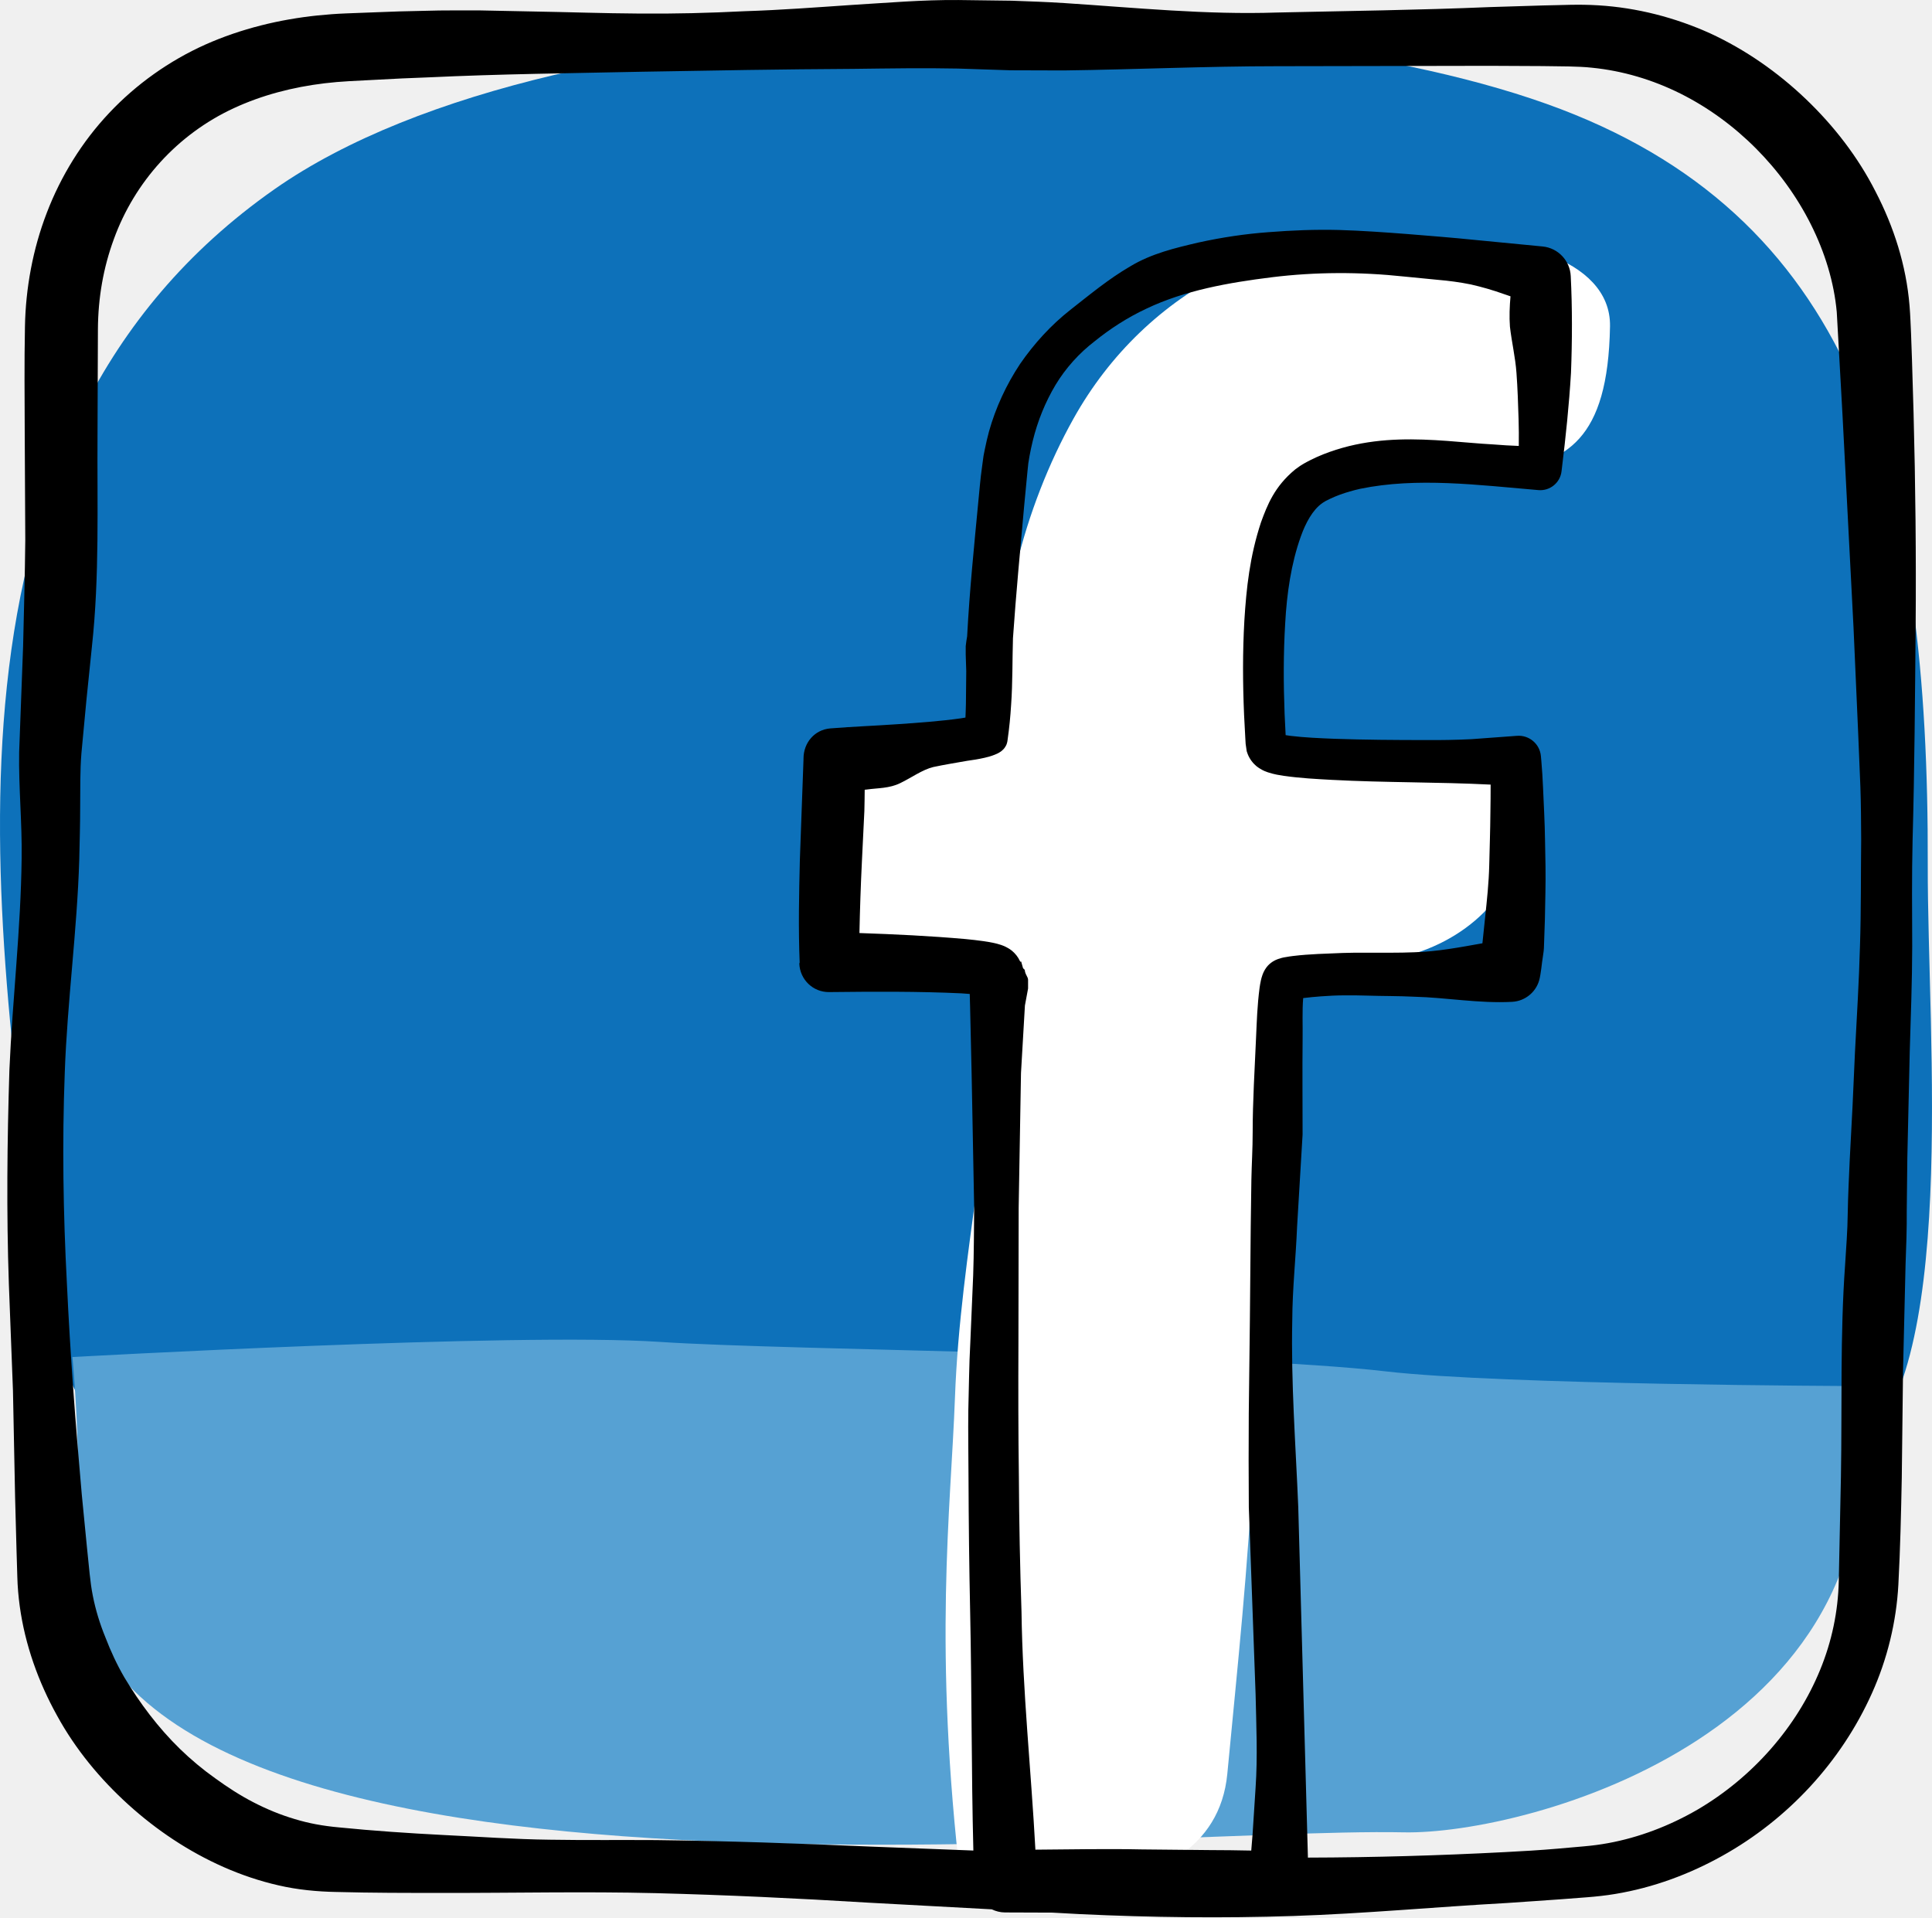
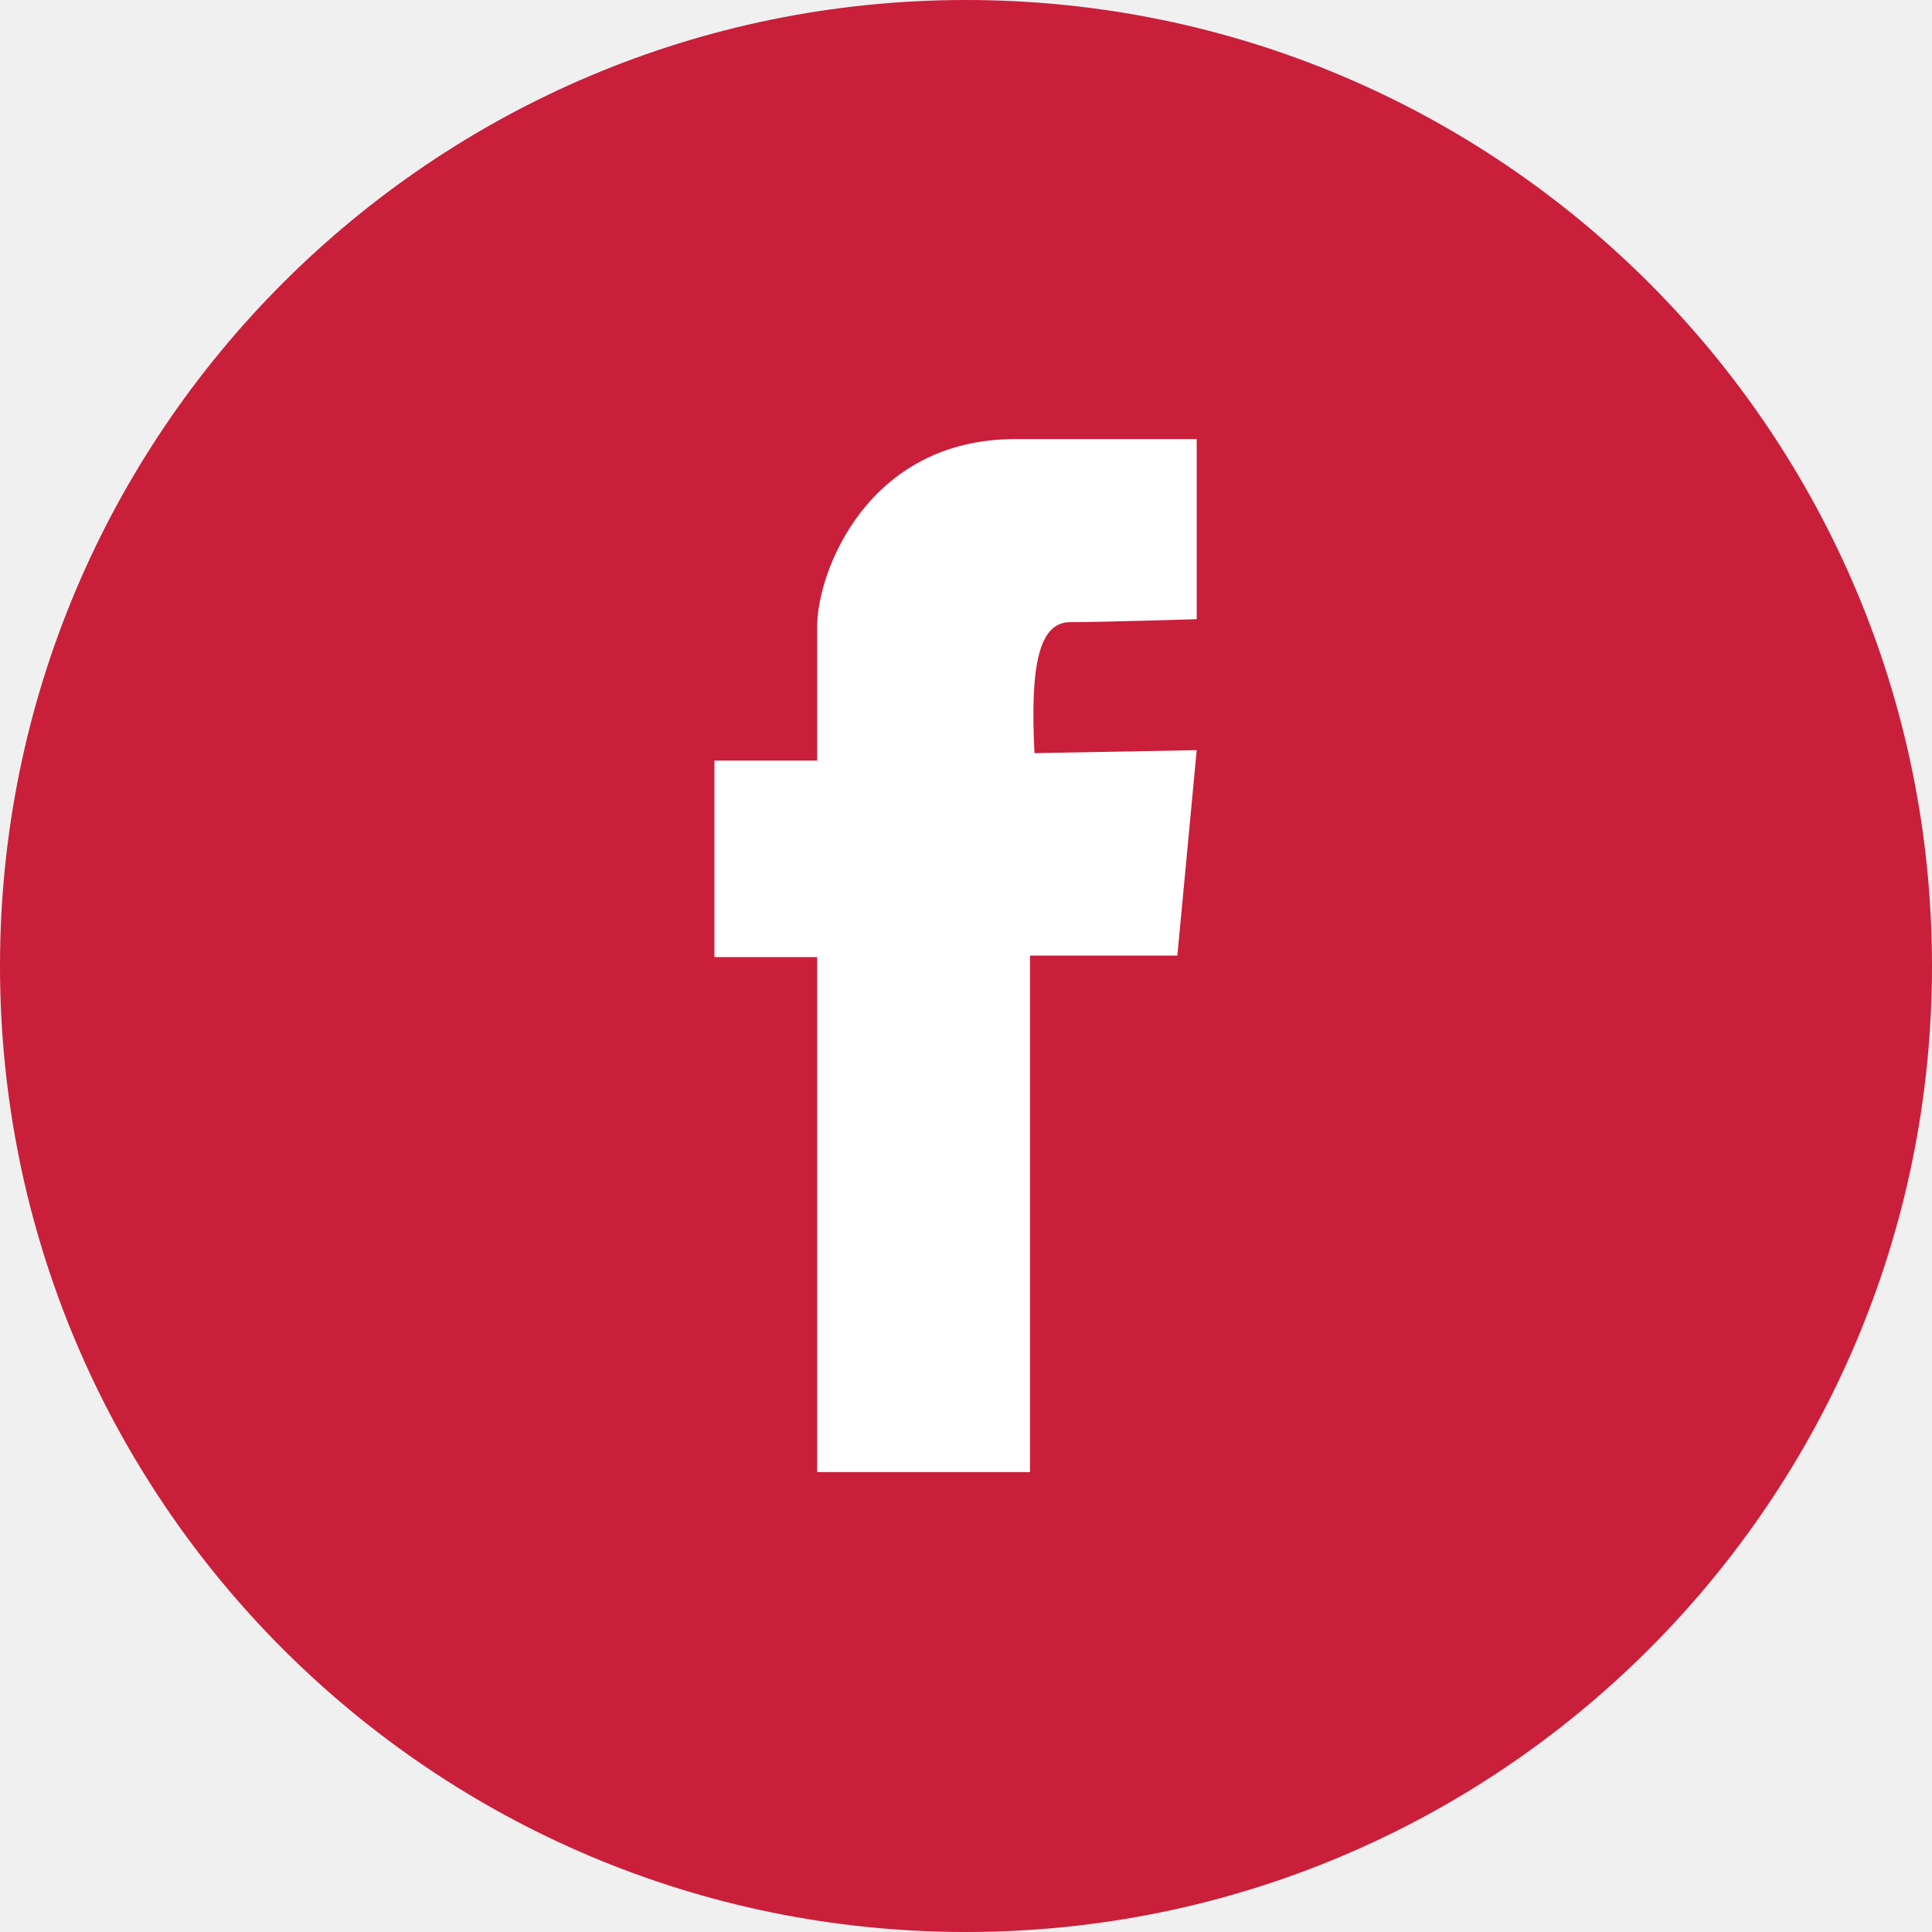
- <svg xmlns="http://www.w3.org/2000/svg" enable-background="new 0 0 154.83 153.658" height="153.658px" id="icons" version="1.1" viewBox="0 0 154.83 153.658" width="154.83px" xml:space="preserve">
-   <g>
-     <path d="M125.098,8.753C100.488-0.642,45.093-1.024,21.99,15.17C-6.225,34.95-0.727,72.525,3.291,102.256   c6.615,48.94,116.149,36.394,145.297,14.421c8.439-6.361,5.861-33.445,5.902-47.379C154.577,39.146,148.939,17.853,125.098,8.753z" fill="#0D71BA" />
-     <path d="M148.668,111.083c0,0-28.268-0.09-37.612-1.176c-12.596-1.464-47.782-1.668-58.177-2.362   C41.313,106.771,5.8,108.759,5.8,108.759s0.792,7.875,0.263,14.075c-2.844,33.327,84.423,23.553,106.431,24.016   C122.324,147.057,153.514,138.775,148.668,111.083z" fill="#56A1D3" />
-     <path d="M129.026,26.156c0.099-5.601-8.577-7.448-13.686-6.635c-2.369,0.377-5.103-0.209-7.506-0.199   c-3.285,0.015-6.507,0.917-9.429,2.368c-5.262,2.614-9.505,6.724-12.368,11.848c-4.013,7.18-6.307,16.184-5.934,24.965   C59.53,58.682,66.435,76.754,68.53,77.016c2.543,0.317,8.781,0.302,11.327,0.433c-0.012,11.776-2.895,22.825-3.327,34.567   c-0.329,8.946-1.769,19.99,0.507,39.191c0,0,20.156,3.156,21.32-9.051c0.84-8.808,1.668-16.531,2.102-25.422   c0.592-12.122,0.631-24.264,1.238-36.386c0.039-0.79,0.05-1.579,0.071-2.369c3.313-0.136,6.628-0.468,9.954-1.137   c12.007-2.417,15.142-17.161-1.051-17.321c-1.759-0.018-7.468-0.438-9.224-0.307c-0.092-3.998-0.099-7.996,0.186-11.995   c0.225-3.159,1.175-5.901,3.869-7.772c1.895-1.314,3.4-1.16,5.694-1.058c3.16,0.14,6.058-0.049,9.192-0.548   C125.511,37.027,128.865,35.349,129.026,26.156z" fill="#FFFFFF" />
-     <g>
-       <path d="M99.825,59.621v-0.002c-0.005-0.034-0.009-0.062-0.013-0.083C99.816,59.556,99.82,59.58,99.825,59.621z" />
-       <path d="M99.813,59.536C99.805,59.482,99.806,59.487,99.813,59.536L99.813,59.536z" />
-       <path d="M153.52,50.245c0.043-5.7-0.014-11.418-0.167-17.12l-0.127-4.274l-0.076-2.135c-0.036-0.717-0.051-1.388-0.122-2.238    c-0.268-3.234-1.266-6.313-2.71-9.101c-1.422-2.807-3.362-5.301-5.607-7.447c-2.247-2.144-4.825-3.945-7.646-5.251    c-2.832-1.28-5.891-2.065-8.976-2.252c-1.637-0.102-2.978-0.009-4.428,0.01l-4.273,0.131c-5.689,0.241-11.365,0.309-17.043,0.436    c-5.677,0.193-11.35-0.386-17.01-0.755c-1.416-0.092-2.831-0.14-4.245-0.192l-4.277-0.055c-2.902-0.024-5.737,0.227-8.584,0.397    c-2.843,0.192-5.68,0.409-8.521,0.498c-2.839,0.144-5.679,0.216-8.523,0.189c-2.844-0.017-5.691-0.119-8.537-0.167l-4.268-0.086    c-1.42,0.01-2.842-0.015-4.26,0.032c-1.419,0.026-2.837,0.064-4.252,0.128l-2.129,0.081c-0.763,0.029-1.526,0.087-2.289,0.164    c-3.051,0.319-6.115,1.053-8.997,2.336c-2.875,1.29-5.524,3.163-7.702,5.478c-2.182,2.313-3.873,5.061-4.997,7.993    C2.625,19.971,2.055,23.114,2,26.172c-0.059,2.924-0.026,5.739-0.018,8.59l0.044,8.516c-0.028,2.836-0.109,5.671-0.174,8.505    l-0.317,8.497c-0.048,2.832,0.241,5.671,0.199,8.504c-0.064,5.668-0.737,11.303-0.98,16.955C0.573,91.466,0.514,97.189,0.71,102.9    l0.329,8.556l0.171,8.546l0.115,4.267l0.064,2.131c0.019,0.741,0.088,1.559,0.193,2.325c0.428,3.11,1.497,6.077,2.988,8.765    c1.478,2.705,3.457,5.09,5.717,7.139c2.262,2.048,4.83,3.766,7.647,5.009c1.407,0.62,2.877,1.119,4.394,1.463    c1.515,0.352,3.102,0.5,4.578,0.527c2.89,0.079,5.727,0.077,8.576,0.077c5.691,0.01,11.373-0.122,17.054,0.018    c5.694,0.148,11.329,0.413,17.008,0.76l9.939,0.538c0.32,0.153,0.675,0.247,1.054,0.249l3.798,0.014l2.249,0.122    c5.685,0.267,11.377,0.335,17.073,0.147c5.697-0.188,11.391-0.724,17.097-1.039l4.284-0.296l2.148-0.164    c0.706-0.054,1.522-0.141,2.266-0.267c3.035-0.504,5.921-1.574,8.555-3.043c5.272-2.933,9.544-7.545,12.006-13.034    c1.234-2.739,1.96-5.717,2.122-8.714c0.152-2.872,0.217-5.714,0.273-8.563l0.1-8.535l0.203-8.542    c0.055-1.409,0.107-2.899,0.095-4.307l0.047-4.243l0.192-8.477c0.083-2.825,0.194-5.647,0.199-8.474    c-0.012-2.829-0.036-5.659,0.03-8.506C153.434,61.58,153.464,55.966,153.52,50.245z M102.675,76.781    c-0.074,0.021-0.141,0.038-0.254,0.08c-0.087,0.032-0.237,0.086-0.455,0.225c-0.169,0.119-0.306,0.228-0.45,0.415l-0.019,0.023    c-0.04,0.053-0.086,0.12-0.124,0.183c-0.034,0.057-0.083,0.149-0.098,0.181l-0.039,0.088l-0.062,0.156    c-0.067,0.188-0.095,0.308-0.124,0.431c-0.053,0.234-0.082,0.425-0.109,0.613c-0.187,1.435-0.221,2.681-0.281,3.981    c-0.113,2.548-0.271,5.153-0.271,7.549v0.013c0,1.379-0.08,2.565-0.104,3.839l-0.052,3.754l-0.068,7.498l-0.089,7.495    c-0.019,2.498-0.012,4.996,0.004,7.494l0.543,14.983c0.054,2.497,0.171,4.994-0.001,7.493l-0.242,3.748l-0.105,1.288    c-1.105-0.03-2.224-0.031-3.331-0.039l-5.453-0.054c-2.836-0.059-5.684,0.001-8.514,0.021c-0.341-6.327-1.027-12.699-1.114-19.069    c-0.119-3.592-0.193-7.187-0.21-10.785c-0.051-3.598-0.05-7.196-0.036-10.794l0.019-10.795l0.186-10.801l0.315-5.41l0.253-1.362    v-0.691c0-0.253-0.242-0.426-0.266-0.804l-0.136-0.132c-0.266-1.008-0.14-0.291-0.2-0.521l-0.059-0.066    c-0.135-0.306-0.381-0.611-0.642-0.822c-0.144-0.113-0.185-0.129-0.282-0.192c-0.31-0.18-0.441-0.213-0.579-0.265    c-0.246-0.082-0.421-0.122-0.574-0.156c-0.311-0.067-0.567-0.107-0.822-0.145c-0.504-0.072-0.976-0.123-1.446-0.169    c-2.889-0.256-5.691-0.385-8.509-0.483c0.04-1.902,0.104-3.809,0.198-5.731l0.197-4.048c0.018-0.566,0.018-1.137,0.027-1.705    c0.059-0.006,0.117-0.013,0.176-0.019c0.89-0.125,1.799-0.08,2.681-0.517c0.882-0.424,1.745-1.064,2.637-1.284    c0.896-0.192,1.797-0.335,2.711-0.497c0.462-0.063,0.924-0.135,1.411-0.247c0.246-0.059,0.491-0.12,0.783-0.236    c0.148-0.06,0.304-0.115,0.523-0.272c0.117-0.096,0.248-0.188,0.392-0.449c0.063-0.101,0.122-0.314,0.133-0.445l0.011-0.083    c0.125-0.873,0.22-1.827,0.274-2.73c0.131-1.799,0.096-3.696,0.15-5.37c0.242-3.522,0.584-7.122,0.905-10.682l0.256-2.673    l0.069-0.659l0.096-0.58c0.073-0.391,0.158-0.807,0.258-1.208c0.393-1.613,1.012-3.126,1.825-4.49    c0.821-1.361,1.89-2.545,3.154-3.515c1.237-0.998,2.621-1.895,4.145-2.607c3.053-1.453,6.544-2.076,10.029-2.509    c3.513-0.432,7.051-0.439,10.622-0.058l2.672,0.262c0.893,0.076,1.781,0.192,2.666,0.372c0.882,0.201,1.76,0.453,2.638,0.768    c0.182,0.061,0.359,0.122,0.537,0.183c-0.072,0.818-0.104,1.63-0.045,2.435c0.14,1.229,0.435,2.457,0.523,3.696    c0.092,1.238,0.132,2.482,0.17,3.732c0.023,0.708,0.025,1.418,0.016,2.128c-0.666-0.026-1.332-0.061-1.999-0.118    c-1.222-0.065-2.479-0.194-3.742-0.285c-2.526-0.181-5.148-0.251-7.881,0.42c-0.682,0.172-1.371,0.386-2.065,0.661    c-0.348,0.143-0.695,0.292-1.043,0.472l-0.261,0.136l-0.13,0.071l-0.064,0.036l-0.147,0.087l-0.194,0.121l-0.388,0.279    c-1.672,1.373-2.243,2.872-2.741,4.229c-0.908,2.738-1.176,5.308-1.336,7.868c-0.146,2.552-0.13,5.068-0.024,7.573l0.099,1.873    l0.026,0.439l0.002,0.022c0.032,0.224,0.096,0.662,0.086,0.588l0.005,0.014l0.009,0.027l0.071,0.2    c0.037,0.094,0.083,0.189,0.135,0.28c0.103,0.184,0.233,0.356,0.376,0.502c0.186,0.184,0.205,0.183,0.249,0.22l0.141,0.1    c0.383,0.243,0.53,0.272,0.698,0.339c0.591,0.19,0.903,0.221,1.275,0.285c1.382,0.193,2.601,0.253,3.859,0.323    c4.281,0.23,8.499,0.165,12.728,0.38c-0.004,0.749-0.001,1.5-0.019,2.25c-0.011,1.401-0.06,2.803-0.093,4.206    c-0.033,1.403-0.182,2.804-0.332,4.205l-0.214,2.056c-1.791,0.319-3.609,0.668-5.458,0.72c-1.248,0.054-2.535,0.03-3.788,0.035    c-0.606-0.002-1.308-0.005-1.961,0.021l-1.962,0.081c-0.66,0.036-1.31,0.075-2.021,0.163c-0.179,0.021-0.365,0.049-0.575,0.088    C102.929,76.719,102.817,76.742,102.675,76.781z M149.059,75.789c-0.077,2.849-0.254,5.7-0.403,8.555l-0.193,4.287l-0.225,4.294    c-0.063,1.433-0.136,2.866-0.161,4.3c-0.012,0.74-0.035,1.398-0.079,2.082l-0.134,2.089c-0.403,5.618-0.234,11.288-0.332,16.925    l-0.173,8.39c-0.054,2.431-0.556,4.838-1.495,7.12c-1.864,4.557-5.396,8.607-9.843,11.209c-2.225,1.287-4.661,2.224-7.17,2.68    c-0.644,0.117-1.218,0.191-1.928,0.254l-2.094,0.184c-1.399,0.12-2.806,0.207-4.214,0.276c-5.248,0.274-10.522,0.428-15.799,0.441    l-0.774-28.095c-0.205-4.993-0.592-9.985-0.48-14.979c0.01-2.497,0.286-4.993,0.386-7.487l0.441-7.39v0.013    c0-2.676-0.025-5.152,0.002-7.679c0.016-1.109-0.04-2.26,0.046-3.268c0.467-0.057,0.927-0.103,1.426-0.139    c0.61-0.045,1.21-0.076,1.823-0.079c0.615-0.012,1.175,0.003,1.838,0.019c1.287,0.042,2.534,0.025,3.825,0.09    c2.564,0.064,5.187,0.552,7.837,0.409c1.072-0.058,2.009-0.84,2.216-1.943l0.043-0.229c0.057-0.305,0.09-0.656,0.136-1    l0.077-0.534l0.052-0.367l0.019-0.256l0.002-0.066l0.005-0.132l0.072-2.109c0.023-1.405,0.07-2.811,0.049-4.219    c-0.034-1.408-0.035-2.817-0.104-4.228c-0.075-1.411-0.103-2.822-0.231-4.235l-0.035-0.382c-0.09-0.968-0.938-1.69-1.912-1.619    l-3.656,0.269c-1.221,0.061-2.44,0.079-3.659,0.071c-2.437-0.001-4.875-0.017-7.294-0.101c-1.202-0.047-2.426-0.099-3.557-0.237    c-0.126-0.016-0.257-0.036-0.378-0.057l-0.083-1.699c-0.093-2.418-0.099-4.841,0.046-7.245c0.13-2.396,0.476-4.811,1.257-6.986    c0.378-1.068,0.944-2.117,1.696-2.649l0.117-0.081l0.197-0.117l0.338-0.167c0.247-0.12,0.508-0.222,0.768-0.322    c0.527-0.192,1.075-0.348,1.635-0.475c4.557-0.94,9.429-0.307,14.296,0.104c0.911,0.075,1.73-0.582,1.842-1.498l0.026-0.219    c0.31-2.535,0.58-5.095,0.733-7.685c0.099-2.589,0.109-5.195-0.021-7.763c-0.061-1.218-1.006-2.24-2.256-2.361l-0.229-0.022    l-5.198-0.503c-1.786-0.182-3.584-0.325-5.39-0.47c-1.812-0.139-3.616-0.27-5.504-0.327c-1.937-0.047-3.74,0.028-5.631,0.175    c-1.873,0.137-3.752,0.418-5.624,0.83c-1.858,0.434-3.778,0.885-5.487,1.922c-1.723,1.003-3.249,2.275-4.785,3.478    c-1.542,1.213-2.895,2.692-4.028,4.336c-1.103,1.663-1.954,3.502-2.487,5.404c-0.129,0.479-0.237,0.948-0.341,1.457l-0.066,0.335    l-0.032,0.166l-0.039,0.282l-0.091,0.683c-0.131,0.895-0.192,1.791-0.286,2.686c-0.34,3.597-0.702,7.114-0.898,10.811    l-0.063,0.388l-0.051,0.401v0.67l0.043,1.327l-0.026,2.606c-0.014,0.39-0.017,0.754-0.037,1.12    c-0.124,0.021-0.241,0.042-0.369,0.061c-1.623,0.23-3.396,0.358-5.155,0.476c-1.788,0.124-3.373,0.179-5.309,0.332    c-1.249,0.103-2.146,1.137-2.146,2.417v0.062L64.1,68.934c-0.065,2.713-0.126,5.451-0.015,8.206l-0.029,0.086    c0.052,1.281,1.098,2.297,2.389,2.283c3.547-0.039,7.163-0.063,10.621,0.102c0.226,0.012,0.431,0.032,0.649,0.048l0.027,0.985    l0.123,5.383l0.205,10.788c-0.021,1.798-0.018,3.597-0.08,5.396l-0.23,5.397c-0.1,1.799-0.108,3.599-0.159,5.398    c-0.025,1.799,0.012,3.598,0.015,5.397c0.013,3.598,0.055,7.2,0.132,10.805c0.136,6.355,0.093,12.709,0.257,19.1l-8.38-0.321    c-5.665-0.253-11.402-0.446-17.058-0.516c-2.838-0.018-5.675,0.017-8.511-0.03c-2.835-0.033-5.667-0.243-8.494-0.376    c-2.818-0.144-5.663-0.337-8.402-0.612c-1.314-0.12-2.426-0.327-3.554-0.671c-1.128-0.334-2.235-0.789-3.301-1.343    c-1.069-0.55-2.087-1.215-3.069-1.928c-0.99-0.703-1.93-1.488-2.806-2.339c-1.75-1.705-3.223-3.672-4.455-5.725    c-0.604-1.036-1.105-2.119-1.525-3.216c-0.447-1.089-0.79-2.21-1.012-3.344c-0.116-0.585-0.182-1.098-0.253-1.751l-0.216-2.118    l-0.414-4.229c-0.504-5.637-0.927-11.268-1.193-16.906C5.064,97.247,4.976,91.599,5.19,85.965    c0.201-5.69,0.988-11.364,1.161-17.058c0.031-1.423,0.075-2.847,0.074-4.271c0.014-1.423-0.017-2.847,0.1-4.268l0.401-4.264    l0.438-4.264c0.621-5.686,0.413-11.382,0.451-17.055l0.032-8.412c0.017-2.516,0.435-4.919,1.278-7.212    c1.661-4.574,5.09-8.395,9.608-10.489c2.254-1.046,4.733-1.693,7.296-1.999c0.642-0.074,1.287-0.133,1.938-0.167l2.125-0.111    c1.422-0.083,2.842-0.144,4.262-0.196C40.029,5.93,45.709,5.871,51.382,5.75c5.672-0.101,11.345-0.2,16.992-0.23    c2.813-0.034,5.654-0.083,8.375-0.026l4.22,0.139l4.282,0.013c5.707-0.074,11.398-0.338,17.084-0.34l17.026-0.031l4.235,0.021    c1.373,0.021,2.917,0.01,3.991,0.132c2.446,0.244,4.848,0.957,7.075,2.068c4.453,2.223,8.222,6.02,10.465,10.496    c1.119,2.233,1.856,4.636,2.071,7.023l0.466,8.353l0.877,16.925l0.374,8.495l0.175,4.256c0.05,1.406,0.055,2.791,0.064,4.215    C149.121,70.091,149.152,72.941,149.059,75.789z" />
+ <svg xmlns="http://www.w3.org/2000/svg" viewBox="0 0 129.8 129.8">
+   <defs>
+     <style>
+       .cls-1 {
+         fill: #c91f3b;
+       }
+ 
+       .cls-2 {
+         fill: #fff;
+       }
+     </style>
+   </defs>
+   <g id="Calque_2" data-name="Calque 2">
+     <g id="Total">
+       <g id="BT_facebook">
+         <circle class="cls-1" cx="64.9" cy="64.9" r="64.9" />
+         <g id="Calque_10" data-name="Calque 10">
+           <g>
+             <path class="cls-2" d="M54.9,98.9V42.1c0-3.7,3.4-12.6,13.3-12.6H80.4V41.6s-6.4.2-8.5.2-2.7,2.9-2.4,8.8l10.9-.2L79.1,64.2H69.2V98.9Z" />
+             <rect class="cls-2" x="48" y="51.1" width="12.3" height="13.2" />
+           </g>
+         </g>
+       </g>
    </g>
  </g>
</svg>
